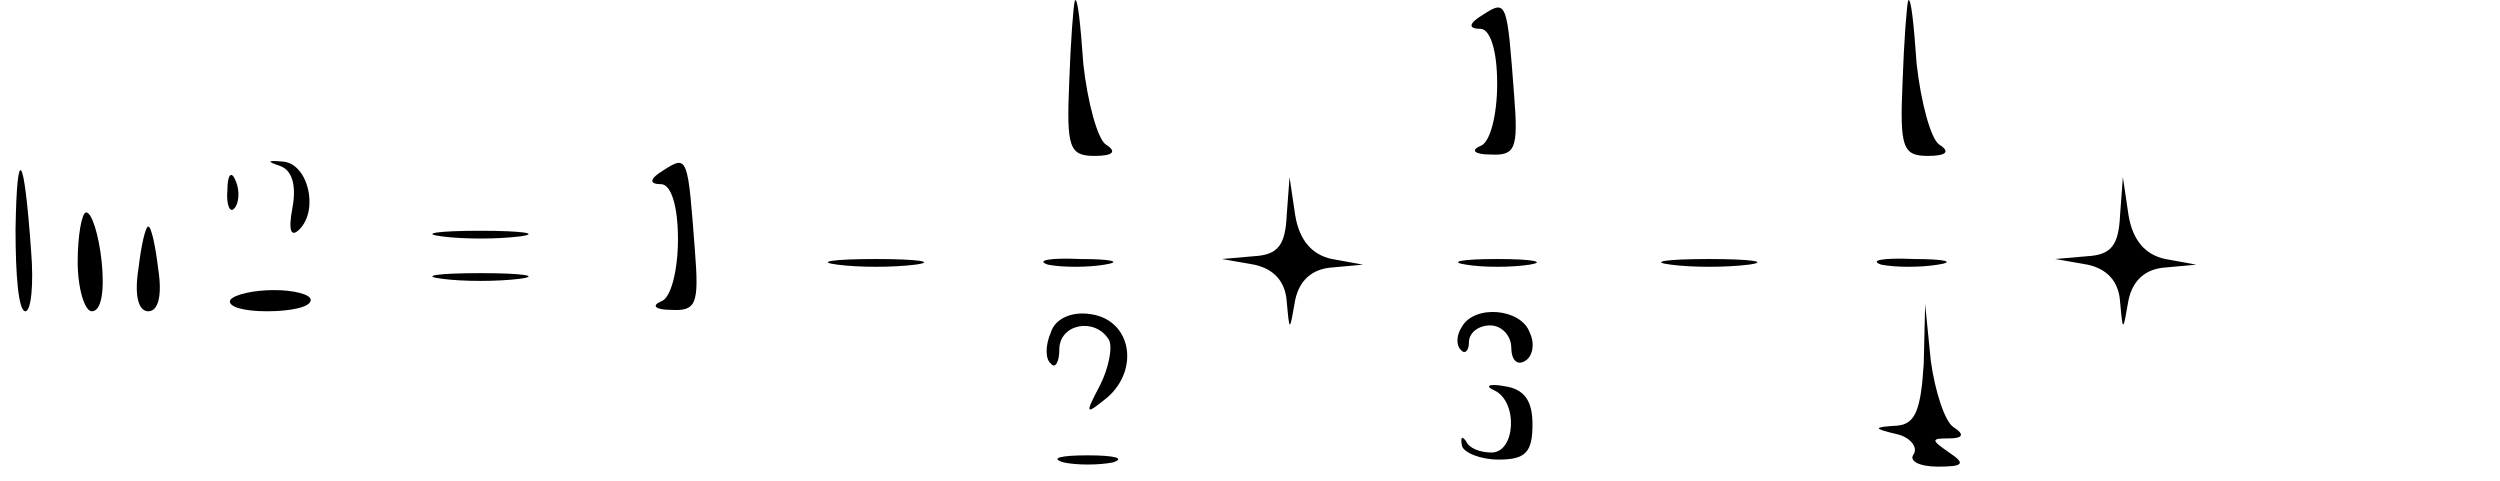
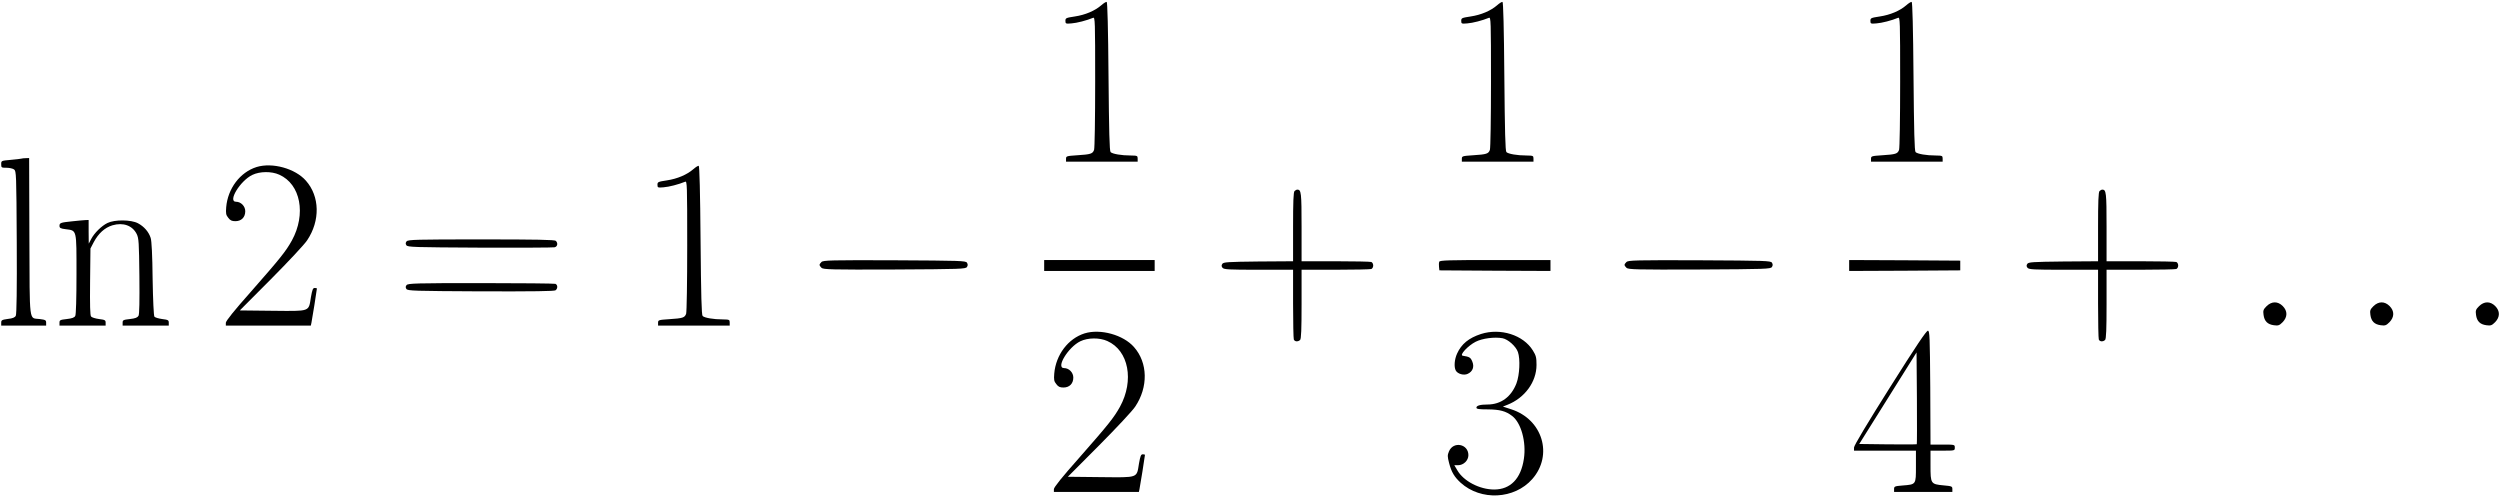
- <svg xmlns="http://www.w3.org/2000/svg" version="1.0" width="468pt" height="90pt" viewBox="0 0 468 90" preserveAspectRatio="xMidYMid meet">
-   <g transform="translate(0,90) scale(0.264407,-0.264407)" fill="#000000" stroke="none">
-     <path d="M761 340 c-1 -3 -3 -29 -4 -58 -2 -46 0 -52 18 -52 13 0 16 3 8 8 -6 4 -13 30 -16 57 -2 28 -4 48 -6 45z" />
-     <path d="M1050 330 c-10 -6 -11 -10 -2 -10 7 0 12 -15 12 -39 0 -22 -5 -42 -12 -44 -7 -3 -4 -6 7 -6 18 -1 20 4 17 42 -5 66 -5 68 -22 57z" />
-     <path d="M1351 340 c-1 -3 -3 -29 -4 -58 -2 -46 0 -52 18 -52 13 0 16 3 8 8 -6 4 -13 30 -16 57 -2 28 -4 48 -6 45z" />
-     <path d="M11 178 c0 -32 2 -58 7 -58 4 0 6 19 4 43 -5 70 -10 76 -11 15z" />
-     <path d="M198 223 c9 -3 12 -14 9 -30 -3 -16 -1 -21 5 -15 14 14 6 47 -12 48 -11 1 -11 0 -2 -3z" />
-     <path d="M470 220 c-10 -6 -11 -10 -2 -10 7 0 12 -15 12 -39 0 -22 -5 -42 -12 -44 -7 -3 -4 -6 7 -6 18 -1 20 4 17 42 -5 66 -5 68 -22 57z" />
-     <path d="M161 206 c-1 -11 2 -17 5 -13 3 3 4 12 1 19 -3 8 -6 5 -6 -6z" />
-     <path d="M911 188 c-1 -21 -6 -28 -23 -29 l-23 -2 23 -4 c14 -3 22 -12 23 -26 2 -22 2 -22 6 1 3 14 12 22 26 23 l22 2 -22 4 c-14 3 -23 13 -26 31 l-4 27 -2 -27z" />
-     <path d="M1501 188 c-1 -21 -6 -28 -23 -29 l-23 -2 23 -4 c14 -3 22 -12 23 -26 2 -22 2 -22 6 1 3 14 12 22 26 23 l22 2 -22 4 c-14 3 -23 13 -26 31 l-4 27 -2 -27z" />
-     <path d="M55 155 c0 -19 5 -35 10 -35 7 0 9 15 7 35 -2 19 -7 35 -11 35 -3 0 -6 -16 -6 -35z" />
-     <path d="M98 150 c-3 -19 0 -30 7 -30 7 0 10 11 7 30 -2 17 -5 30 -7 30 -2 0 -5 -13 -7 -30z" />
-     <path d="M313 173 c15 -2 39 -2 55 0 15 2 2 4 -28 4 -30 0 -43 -2 -27 -4z" />
-     <path d="M593 153 c15 -2 39 -2 55 0 15 2 2 4 -28 4 -30 0 -43 -2 -27 -4z" />
-     <path d="M742 153 c10 -2 28 -2 40 0 13 2 5 4 -17 4 -22 1 -32 -1 -23 -4z" />
-     <path d="M1038 153 c12 -2 32 -2 45 0 12 2 2 4 -23 4 -25 0 -35 -2 -22 -4z" />
-     <path d="M1183 153 c15 -2 39 -2 55 0 15 2 2 4 -28 4 -30 0 -43 -2 -27 -4z" />
-     <path d="M1332 153 c10 -2 28 -2 40 0 13 2 5 4 -17 4 -22 1 -32 -1 -23 -4z" />
-     <path d="M313 143 c15 -2 39 -2 55 0 15 2 2 4 -28 4 -30 0 -43 -2 -27 -4z" />
-     <path d="M163 128 c-2 -5 10 -8 26 -8 17 0 31 3 31 8 0 4 -12 7 -26 7 -14 0 -28 -3 -31 -7z" />
-     <path d="M744 105 c-4 -9 -4 -19 0 -22 3 -4 6 1 6 10 0 18 25 23 35 7 3 -5 0 -20 -6 -32 -11 -21 -11 -22 5 -9 23 20 17 55 -12 59 -13 2 -25 -3 -28 -13z" />
-     <path d="M1035 109 c-4 -6 -4 -13 -1 -16 3 -4 6 -1 6 5 0 7 7 12 15 12 8 0 15 -7 15 -16 0 -8 4 -13 10 -9 5 3 7 12 3 20 -6 17 -39 20 -48 4z" />
-     <path d="M1362 83 c-2 -33 -6 -43 -19 -44 -17 -1 -17 -2 0 -6 9 -2 15 -9 12 -14 -4 -5 4 -9 17 -9 18 0 20 2 8 10 -13 9 -13 10 0 10 10 0 11 3 3 8 -6 4 -13 25 -16 47 l-4 40 -1 -42z" />
-     <path d="M1058 64 c17 -8 15 -44 -2 -44 -8 0 -16 3 -18 8 -3 4 -4 3 -3 -3 1 -5 13 -10 26 -10 19 0 24 5 24 25 0 17 -6 25 -20 27 -11 2 -14 0 -7 -3z" />
-     <path d="M753 13 c9 -2 25 -2 35 0 9 3 1 5 -18 5 -19 0 -27 -2 -17 -5z" />
+ <svg xmlns="http://www.w3.org/2000/svg" version="1.0" width="468pt" height="93pt" viewBox="0 0 468 93" preserveAspectRatio="xMidYMid meet">
+   <g transform="translate(0,93) scale(0.022729,-0.022729)" fill="#000000" stroke="none">
+     <path d="M9070 4048 c-52 -45 -131 -79 -218 -92 -72 -11 -77 -13 -77 -36 0 -24 3 -25 50 -21 44 3 125 24 178 46 16 7 17 -22 17 -528 0 -303 -4 -546 -9 -560 -12 -32 -27 -37 -138 -44 -89 -6 -93 -7 -93 -30 l0 -23 295 0 295 0 0 25 c0 24 -3 25 -57 26 -77 0 -151 13 -166 28 -9 9 -13 167 -17 623 -3 395 -9 612 -15 614 -5 2 -26 -11 -45 -28z" />
+     <path d="M12330 4048 c-52 -45 -131 -79 -218 -92 -72 -11 -77 -13 -77 -36 0 -24 3 -25 50 -21 44 3 125 24 178 46 16 7 17 -22 17 -528 0 -303 -4 -546 -9 -560 -12 -32 -27 -37 -138 -44 -89 -6 -93 -7 -93 -30 l0 -23 295 0 295 0 0 25 c0 24 -3 25 -57 26 -77 0 -151 13 -166 28 -9 9 -13 167 -17 623 -3 395 -9 612 -15 614 -5 2 -26 -11 -45 -28z" />
+     <path d="M15700 4048 c-52 -45 -131 -79 -218 -92 -72 -11 -77 -13 -77 -36 0 -24 3 -25 50 -21 44 3 125 24 178 46 16 7 17 -22 17 -528 0 -303 -4 -546 -9 -560 -12 -32 -27 -37 -138 -44 -89 -6 -93 -7 -93 -30 l0 -23 295 0 295 0 0 25 c0 24 -3 25 -57 26 -77 0 -151 13 -166 28 -9 9 -13 167 -17 623 -3 395 -9 612 -15 614 -5 2 -26 -11 -45 -28z" />
+     <path d="M175 2785 c-5 -2 -45 -6 -87 -10 -78 -7 -78 -7 -78 -36 0 -28 2 -29 43 -29 24 0 52 -6 63 -14 18 -14 19 -34 22 -600 2 -385 -1 -593 -8 -605 -7 -14 -26 -22 -65 -26 -49 -7 -55 -10 -55 -31 l0 -24 185 0 185 0 0 24 c0 21 -6 24 -53 30 -90 12 -82 -55 -85 676 l-2 650 -28 -1 c-15 0 -31 -2 -37 -4z" />
+     <path d="M2113 2716 c-136 -43 -237 -177 -250 -331 -4 -51 -2 -64 17 -87 16 -22 30 -28 59 -28 49 0 81 32 81 82 0 42 -36 78 -76 78 -71 0 34 173 134 221 62 30 158 31 222 2 176 -78 223 -325 104 -542 -50 -90 -95 -146 -334 -418 -143 -161 -210 -245 -210 -260 l0 -23 350 0 350 0 5 23 c5 22 45 272 45 282 0 3 -8 5 -18 5 -15 0 -20 -14 -31 -75 -20 -123 -1 -116 -316 -113 l-270 3 258 259 c142 143 276 286 297 319 108 161 104 361 -10 490 -88 101 -277 153 -407 113z" />
+     <path d="M5710 2698 c-52 -45 -131 -79 -218 -92 -72 -11 -77 -13 -77 -36 0 -24 3 -25 50 -21 44 3 125 24 178 46 16 7 17 -22 17 -528 0 -303 -4 -546 -9 -560 -12 -32 -27 -37 -138 -44 -89 -6 -93 -7 -93 -30 l0 -23 295 0 295 0 0 25 c0 24 -3 25 -57 26 -77 0 -151 13 -166 28 -9 9 -13 167 -17 623 -3 395 -9 612 -15 614 -5 2 -26 -11 -45 -28z" />
+     <path d="M10662 2518 c-9 -9 -12 -88 -12 -295 l0 -283 -286 -2 c-255 -3 -288 -5 -297 -20 -8 -12 -7 -21 2 -32 12 -14 51 -16 297 -16 l284 0 0 -279 c0 -154 3 -286 6 -295 7 -19 35 -21 52 -4 9 9 12 88 12 295 l0 283 279 0 c154 0 286 3 295 6 9 3 16 16 16 29 0 13 -7 26 -16 29 -9 3 -141 6 -295 6 l-279 0 0 283 c0 283 -3 307 -35 307 -6 0 -16 -5 -23 -12z" />
+     <path d="M17292 2518 c-9 -9 -12 -88 -12 -295 l0 -283 -286 -2 c-255 -3 -288 -5 -297 -20 -8 -12 -7 -21 2 -32 12 -14 51 -16 297 -16 l284 0 0 -279 c0 -154 3 -286 6 -295 7 -19 35 -21 52 -4 9 9 12 88 12 295 l0 283 279 0 c154 0 286 3 295 6 9 3 16 16 16 29 0 13 -7 26 -16 29 -9 3 -141 6 -295 6 l-279 0 0 283 c0 283 -3 307 -35 307 -6 0 -16 -5 -23 -12z" />
+     <path d="M595 2269 c-97 -10 -105 -13 -105 -38 0 -17 9 -22 51 -27 93 -12 89 3 89 -370 0 -200 -4 -333 -10 -344 -7 -14 -26 -21 -70 -26 -55 -6 -60 -9 -60 -30 l0 -24 190 0 190 0 0 24 c0 21 -6 24 -54 30 -30 4 -60 13 -66 21 -8 9 -10 94 -8 287 l3 273 27 52 c39 73 91 120 154 139 89 26 165 -2 200 -72 17 -35 19 -67 22 -346 2 -205 0 -314 -7 -327 -9 -15 -26 -22 -71 -27 -55 -6 -60 -9 -60 -30 l0 -24 190 0 190 0 0 24 c0 21 -6 24 -54 30 -30 4 -59 13 -64 19 -6 7 -12 135 -15 312 -2 196 -8 313 -16 337 -16 50 -54 94 -105 121 -57 30 -192 31 -251 2 -49 -24 -108 -82 -134 -132 l-20 -38 -1 98 0 97 -27 -1 c-16 -1 -64 -5 -108 -10z" />
+     <path d="M3349 2104 c-9 -11 -10 -20 -2 -32 9 -16 63 -17 604 -20 327 -1 604 0 617 3 24 6 29 34 10 53 -9 9 -159 12 -614 12 -537 0 -603 -2 -615 -16z" />
+     <path d="M6766 1934 c-9 -8 -16 -19 -16 -24 0 -5 7 -16 16 -24 14 -14 79 -16 601 -14 545 3 587 4 597 21 8 12 8 22 0 35 -10 16 -52 17 -597 20 -522 2 -587 0 -601 -14z" />
+     <path d="M8600 1905 l0 -45 455 0 455 0 0 45 0 45 -455 0 -455 0 0 -45z" />
+     <path d="M11854 1936 c-3 -8 -4 -27 -2 -43 l3 -28 458 -3 457 -2 0 45 0 45 -455 0 c-384 0 -456 -2 -461 -14z" />
+     <path d="M13396 1934 c-9 -8 -16 -19 -16 -24 0 -5 7 -16 16 -24 14 -14 79 -16 601 -14 545 3 587 4 597 21 8 12 8 22 0 35 -10 16 -52 17 -597 20 -522 2 -587 0 -601 -14z" />
+     <path d="M15230 1905 l0 -45 458 2 457 3 0 40 0 40 -457 3 -458 2 0 -45z" />
+     <path d="M3349 1744 c-9 -11 -10 -20 -2 -32 9 -16 63 -17 613 -20 437 -1 607 1 616 9 19 15 18 45 -2 53 -9 3 -285 6 -614 6 -533 0 -599 -2 -611 -16z" />
+     <path d="M18668 1570 c-27 -27 -30 -36 -25 -72 7 -52 33 -78 85 -85 36 -5 45 -2 72 25 41 42 42 92 1 133 -41 41 -91 40 -133 -1z" />
+     <path d="M19548 1570 c-27 -27 -30 -36 -25 -72 7 -52 33 -78 85 -85 36 -5 45 -2 72 25 41 42 42 92 1 133 -41 41 -91 40 -133 -1z" />
+     <path d="M20418 1570 c-27 -27 -30 -36 -25 -72 7 -52 33 -78 85 -85 36 -5 45 -2 72 25 41 42 42 92 1 133 -41 41 -91 40 -133 -1z" />
+     <path d="M15566 901 c-188 -298 -296 -479 -296 -495 l0 -26 255 0 255 0 0 -130 c0 -151 2 -148 -111 -157 -64 -5 -69 -8 -69 -29 l0 -24 240 0 240 0 0 24 c0 22 -5 24 -72 30 -106 10 -108 13 -108 163 l0 123 100 0 c100 0 100 0 100 25 0 25 0 25 -100 25 l-100 0 -2 467 c-3 423 -5 468 -19 471 -12 2 -97 -124 -313 -467z m221 -468 c-2 -2 -110 -2 -239 -1 l-235 3 236 377 236 377 3 -376 c1 -207 1 -378 -1 -380z" />
+     <path d="M8933 1346 c-136 -43 -237 -177 -250 -331 -4 -51 -2 -64 17 -87 16 -22 30 -28 59 -28 49 0 81 32 81 82 0 42 -36 78 -76 78 -71 0 34 173 134 221 62 30 158 31 222 2 176 -78 223 -325 104 -542 -50 -90 -95 -146 -334 -418 -143 -161 -210 -245 -210 -260 l0 -23 350 0 350 0 5 23 c5 22 45 272 45 282 0 3 -8 5 -18 5 -15 0 -20 -14 -31 -75 -20 -123 -1 -116 -316 -113 l-270 3 258 259 c142 143 276 286 297 319 108 161 104 361 -10 490 -88 101 -277 153 -407 113z" />
+     <path d="M12198 1341 c-101 -33 -161 -82 -197 -161 -22 -48 -27 -110 -11 -140 15 -28 67 -43 99 -27 41 19 55 58 37 101 -14 34 -23 39 -79 48 -29 5 44 83 107 115 55 28 155 41 221 29 46 -9 110 -66 127 -114 20 -59 14 -187 -12 -257 -43 -112 -128 -175 -240 -175 -59 0 -90 -9 -90 -26 0 -11 21 -14 93 -14 100 -1 149 -14 201 -54 74 -56 118 -214 97 -353 -24 -164 -111 -253 -245 -253 -119 0 -252 69 -303 158 l-25 42 30 0 c46 0 86 39 86 83 0 93 -124 117 -160 31 -13 -31 -13 -42 1 -96 19 -74 43 -114 95 -162 167 -151 443 -137 590 30 174 198 85 492 -174 575 l-68 22 38 15 c142 56 239 188 239 328 0 61 -4 77 -30 119 -79 128 -266 187 -427 136z" />
  </g>
</svg>
